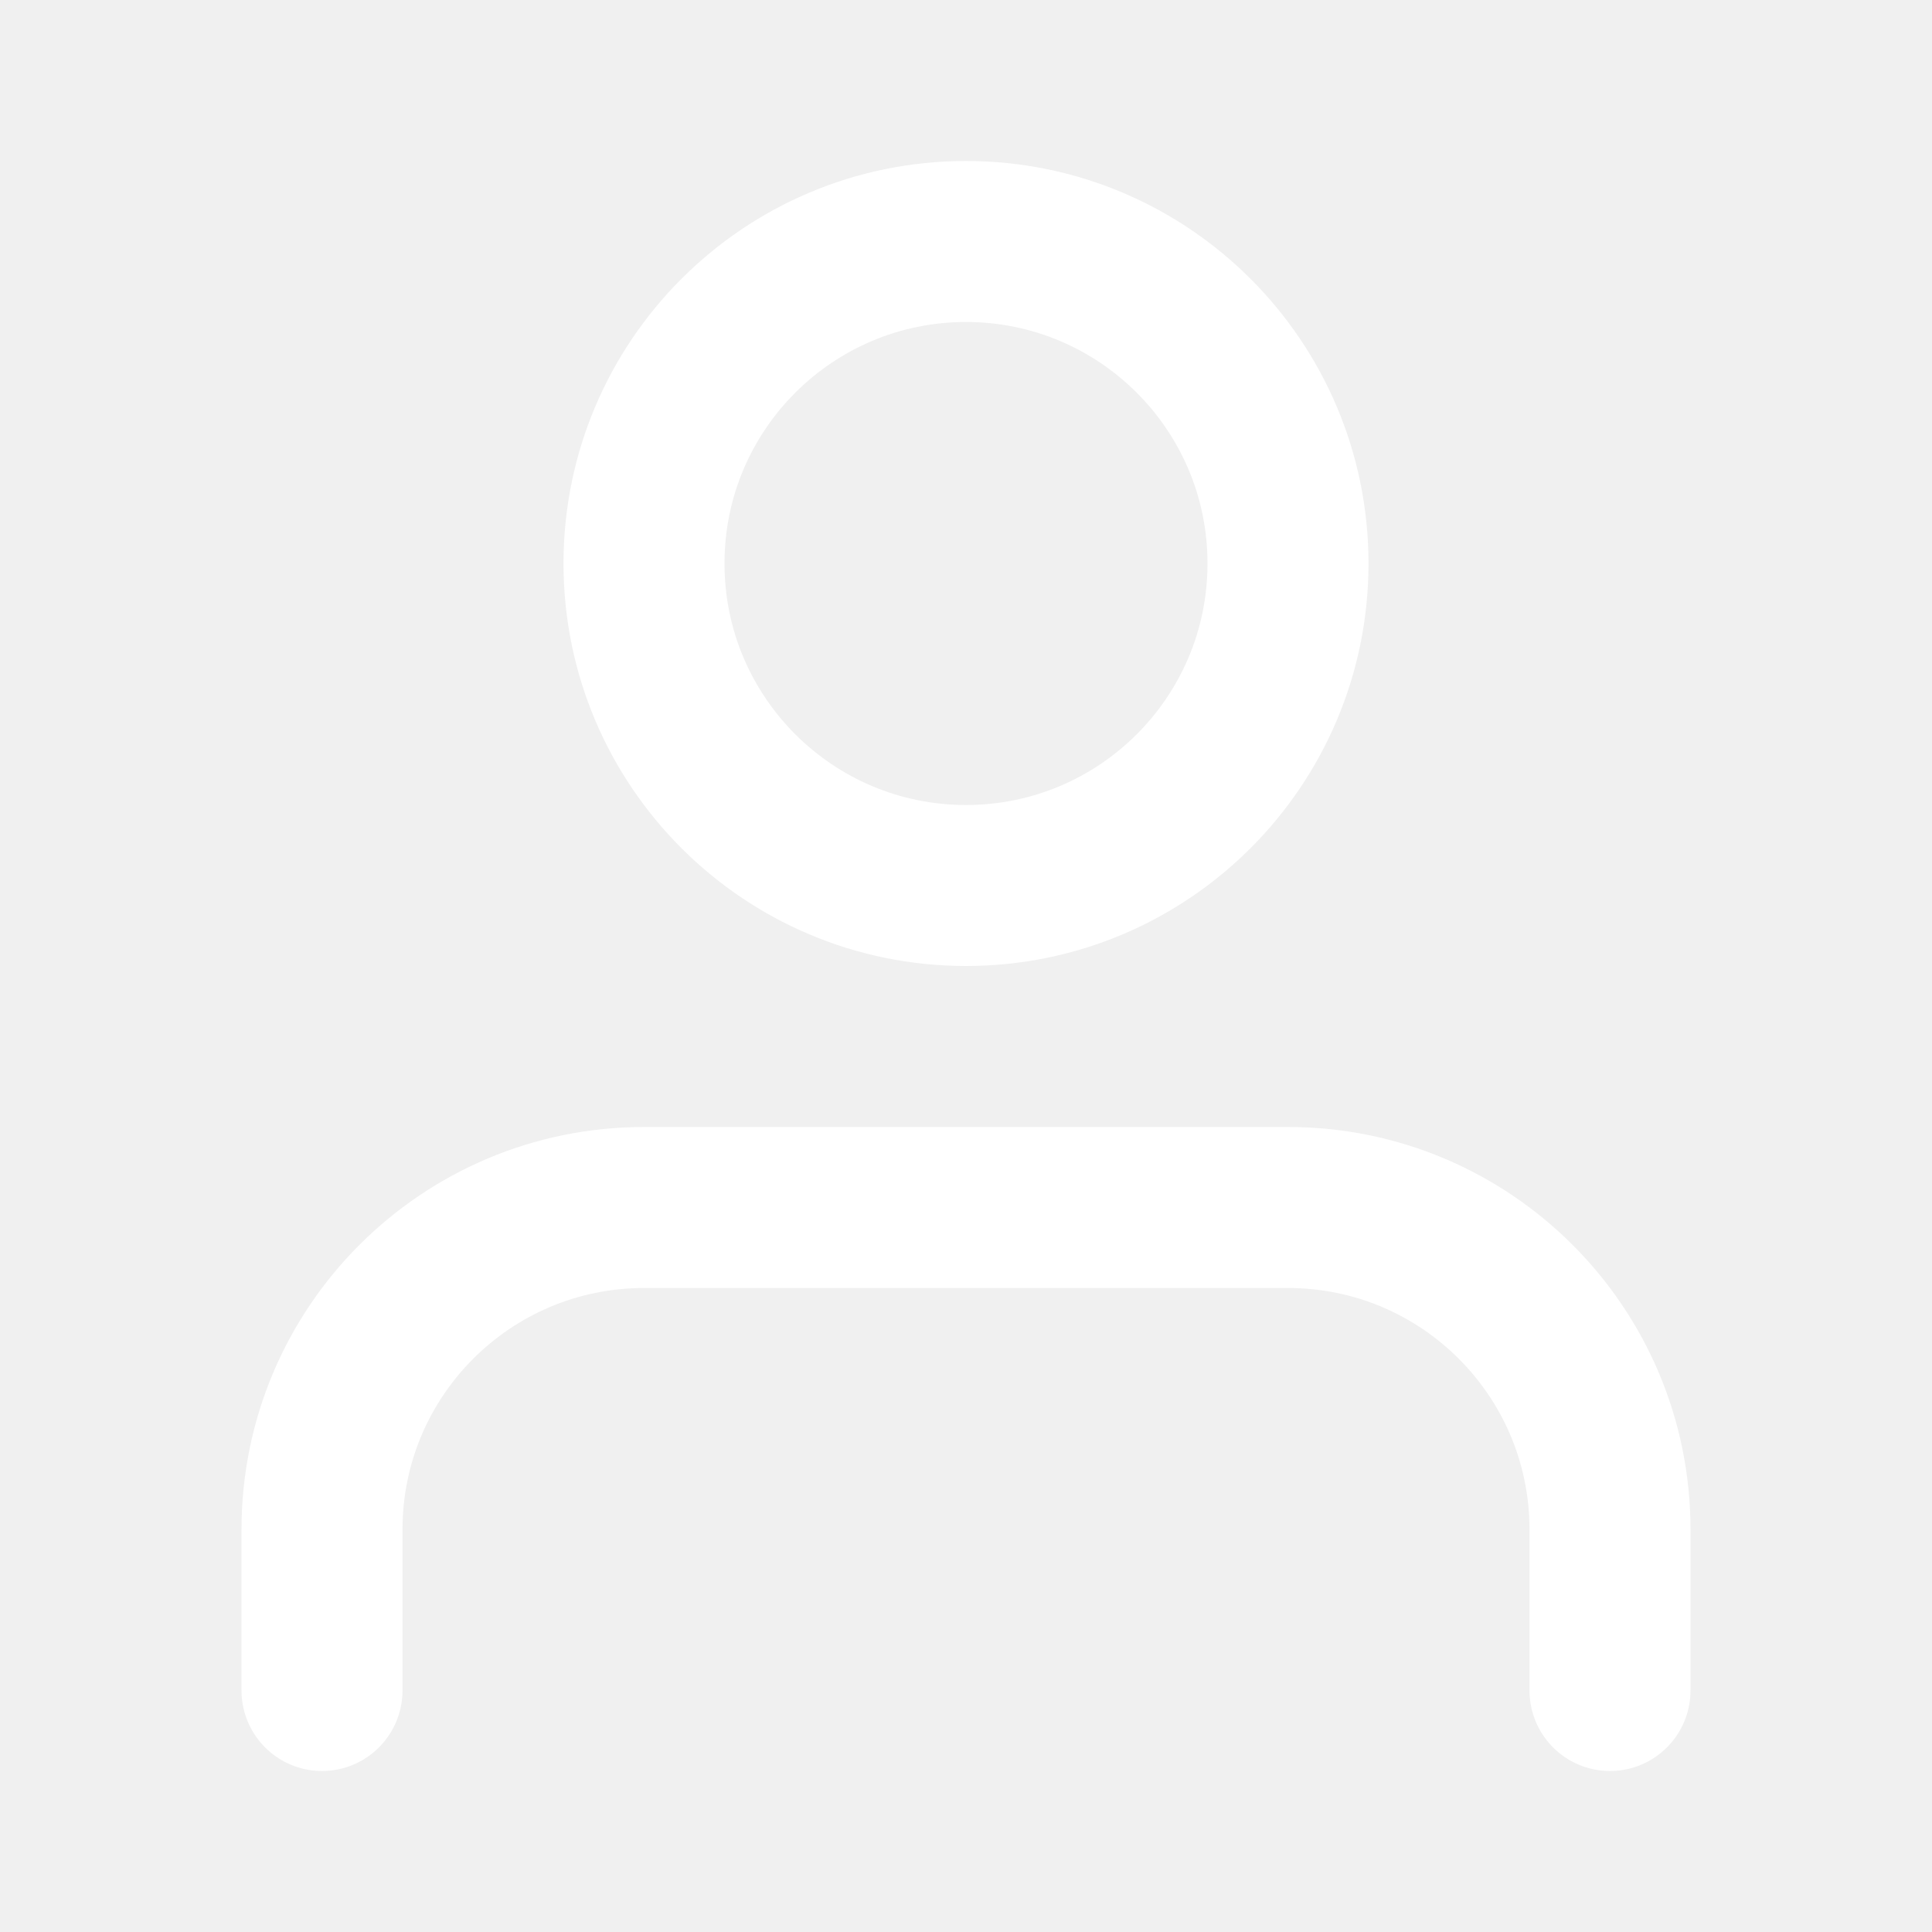
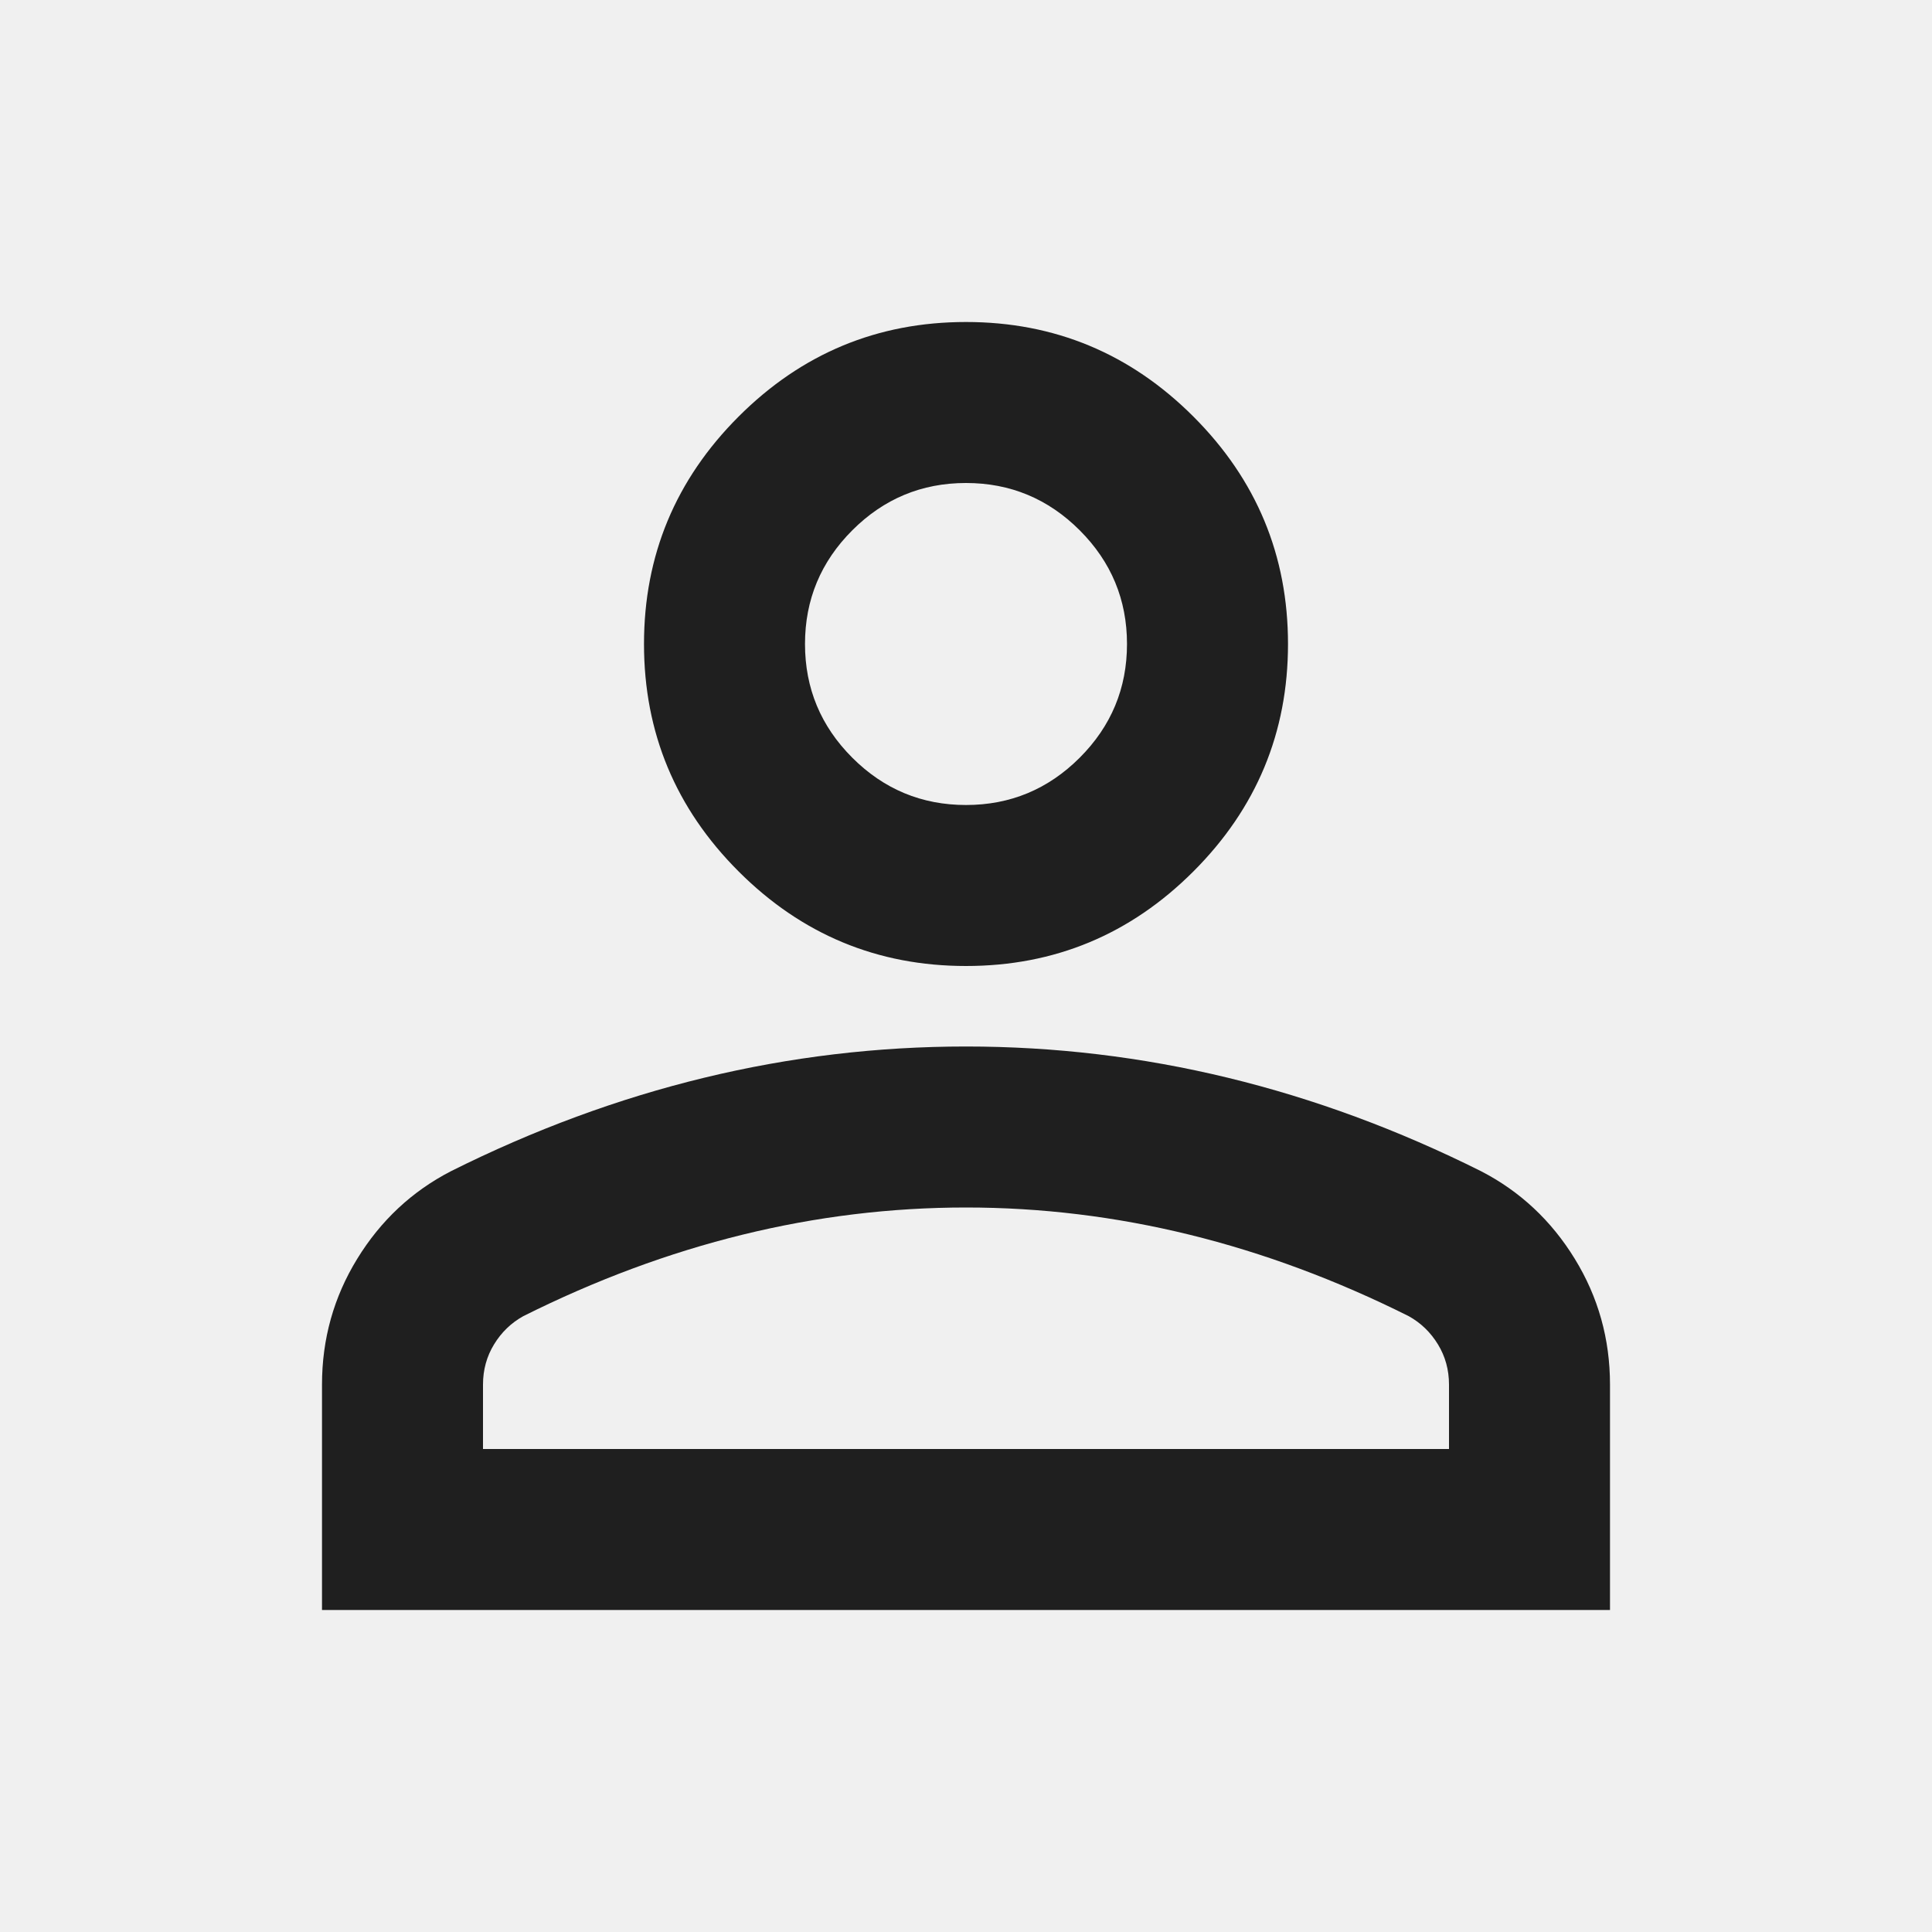
- <svg xmlns="http://www.w3.org/2000/svg" width="24" height="24" viewBox="0 0 24 24" fill="none">
-   <path d="M20 21V19C20 16.791 18.209 15 16 15H8C5.791 15 4 16.791 4 19V21" stroke="white" stroke-width="2" stroke-linecap="round" stroke-linejoin="round" />
-   <path fill-rule="evenodd" clip-rule="evenodd" d="M12 11C14.209 11 16 9.209 16 7C16 4.791 14.209 3 12 3C9.791 3 8 4.791 8 7C8 9.209 9.791 11 12 11Z" stroke="white" stroke-width="2" stroke-linecap="round" stroke-linejoin="round" />
+ <svg xmlns="http://www.w3.org/2000/svg" height="24px" viewBox="0 -960 960 960" width="24px" fill="#1f1f1f">
+   <path d="M480-480q-66 0-113-47t-47-113q0-66 47-113t113-47q66 0 113 47t47 113q0 66-47 113t-113 47ZM160-160v-112q0-34 17.5-62.5T224-378q62-31 126-46.5T480-440q66 0 130 15.5T736-378q29 15 46.5 43.5T800-272v112H160Zm80-80h480v-32q0-11-5.5-20T700-306q-54-27-109-40.5T480-360q-56 0-111 13.5T260-306q-9 5-14.5 14t-5.5 20v32Zm240-320q33 0 56.5-23.5T560-640q0-33-23.5-56.5T480-720q-33 0-56.5 23.5T400-640q0 33 23.5 56.5T480-560Zm0-80Zm0 400Z" />
</svg>
